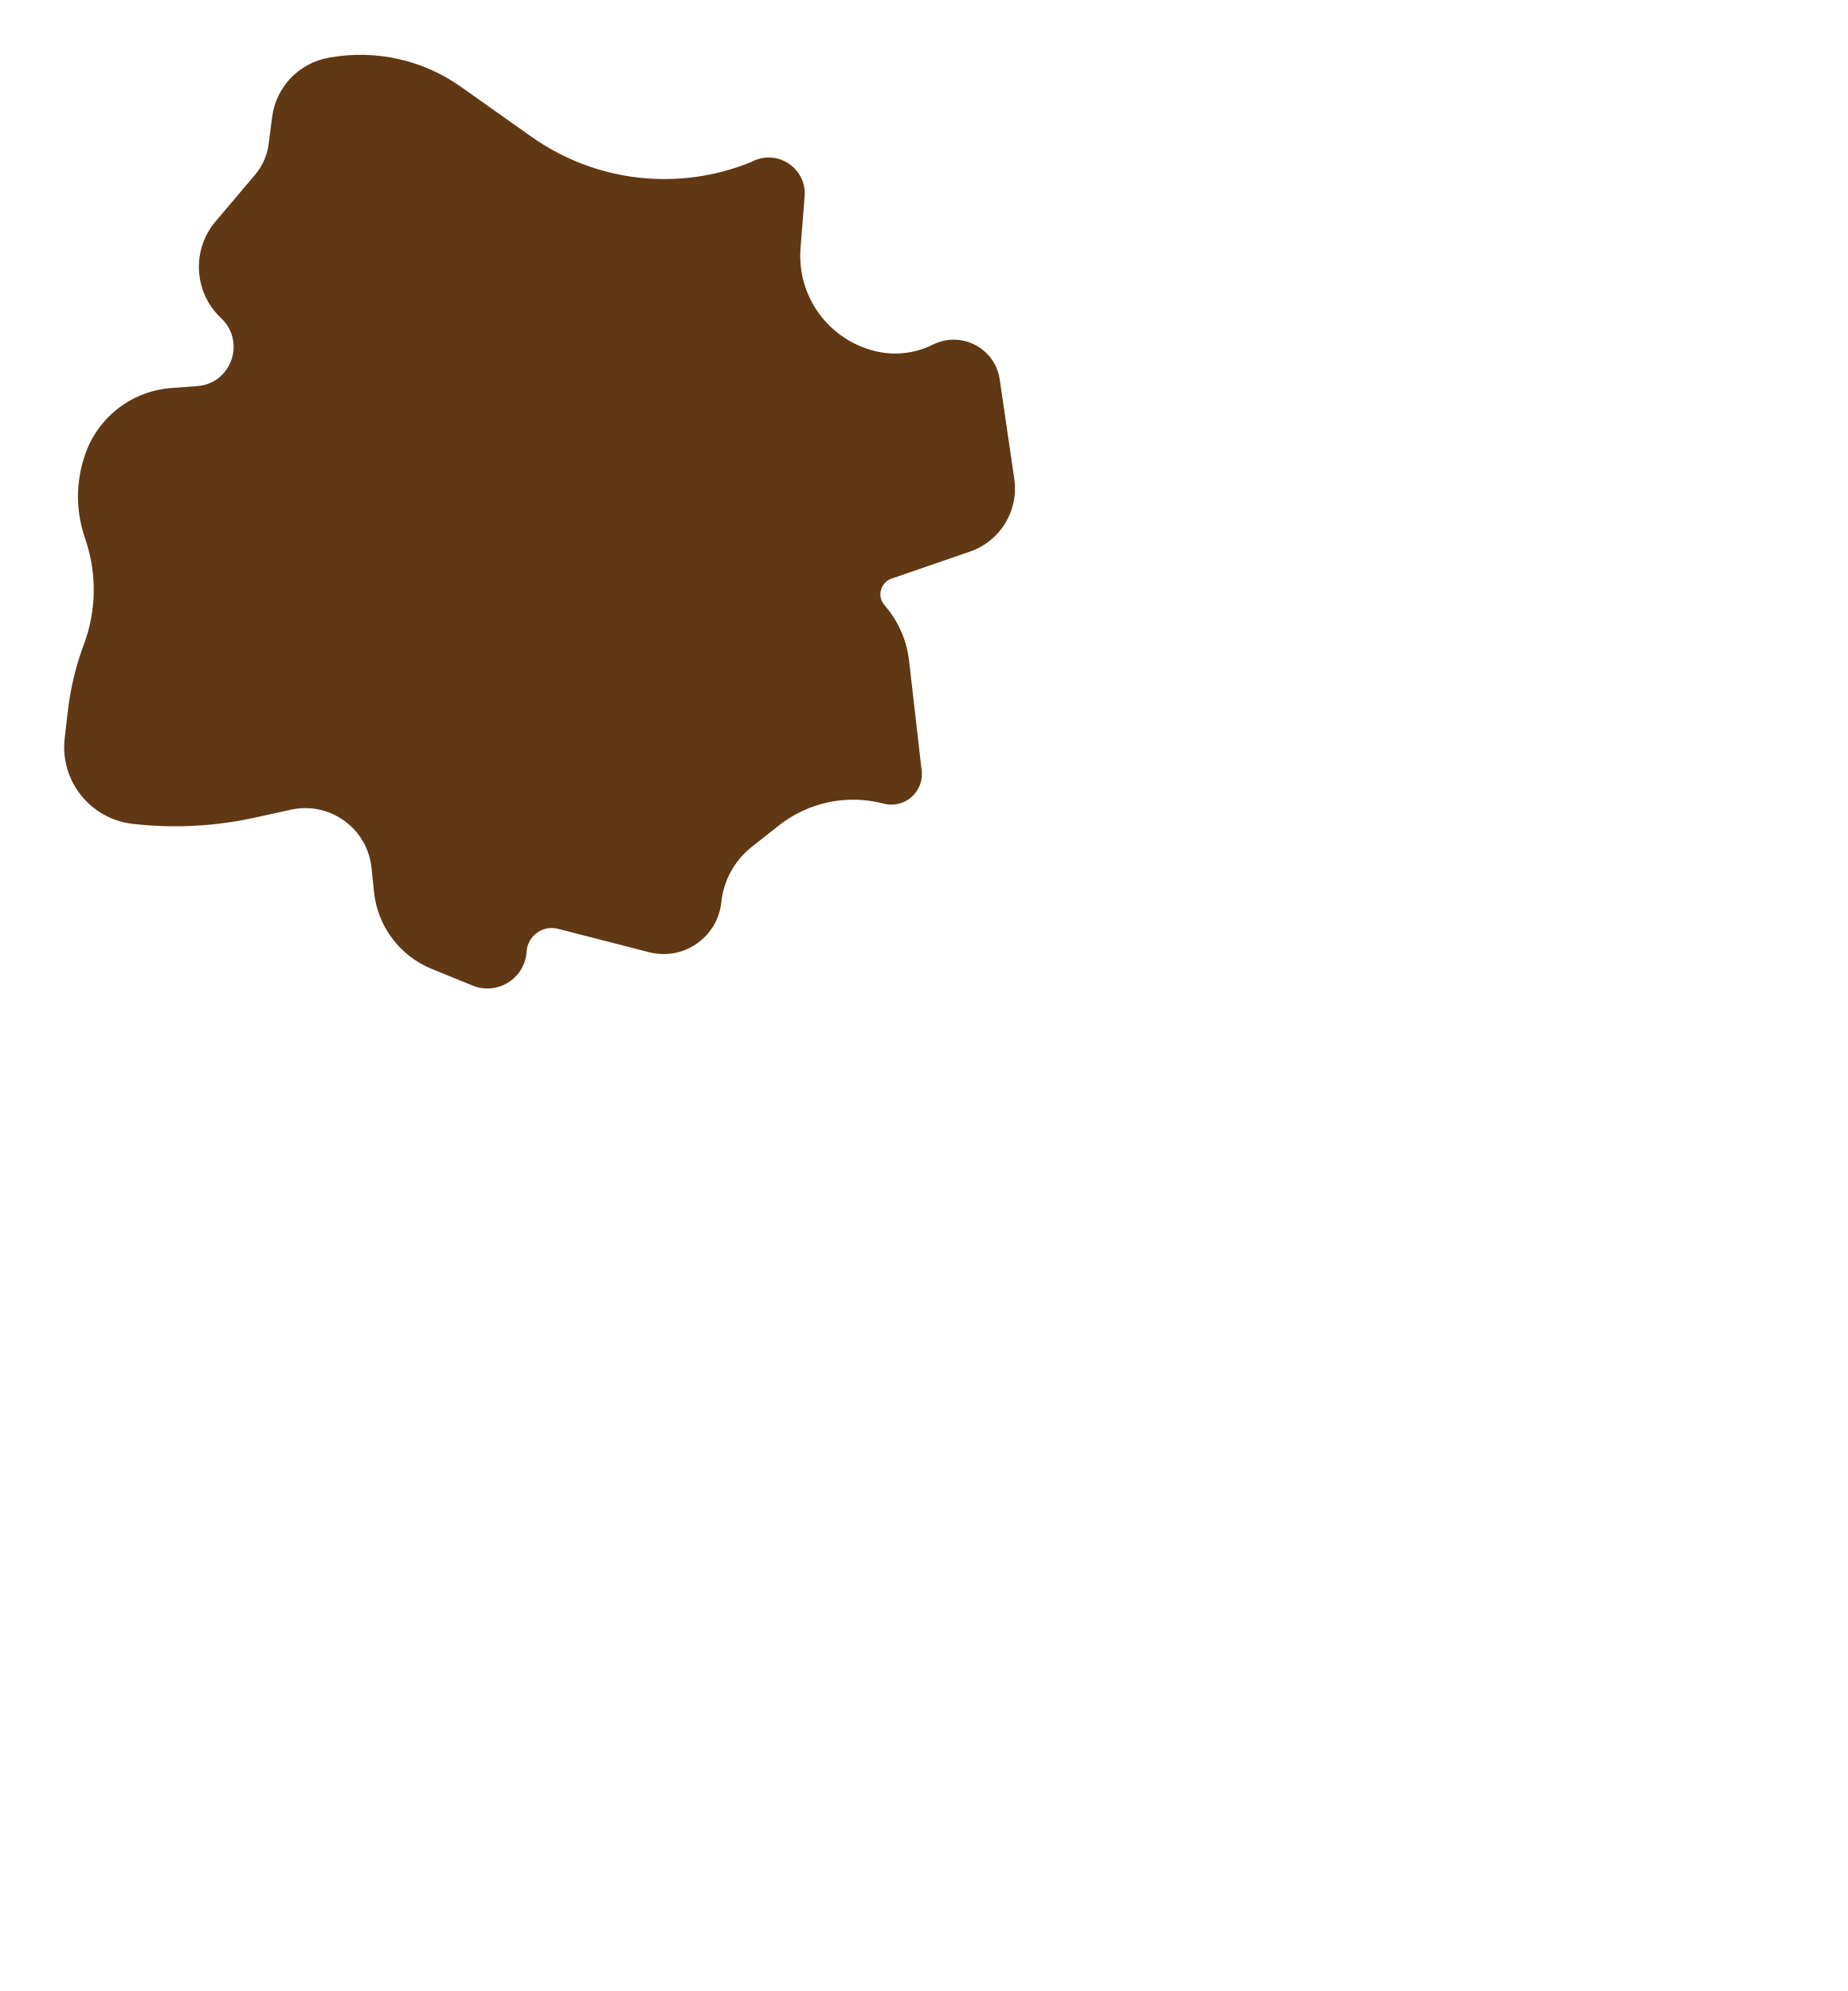
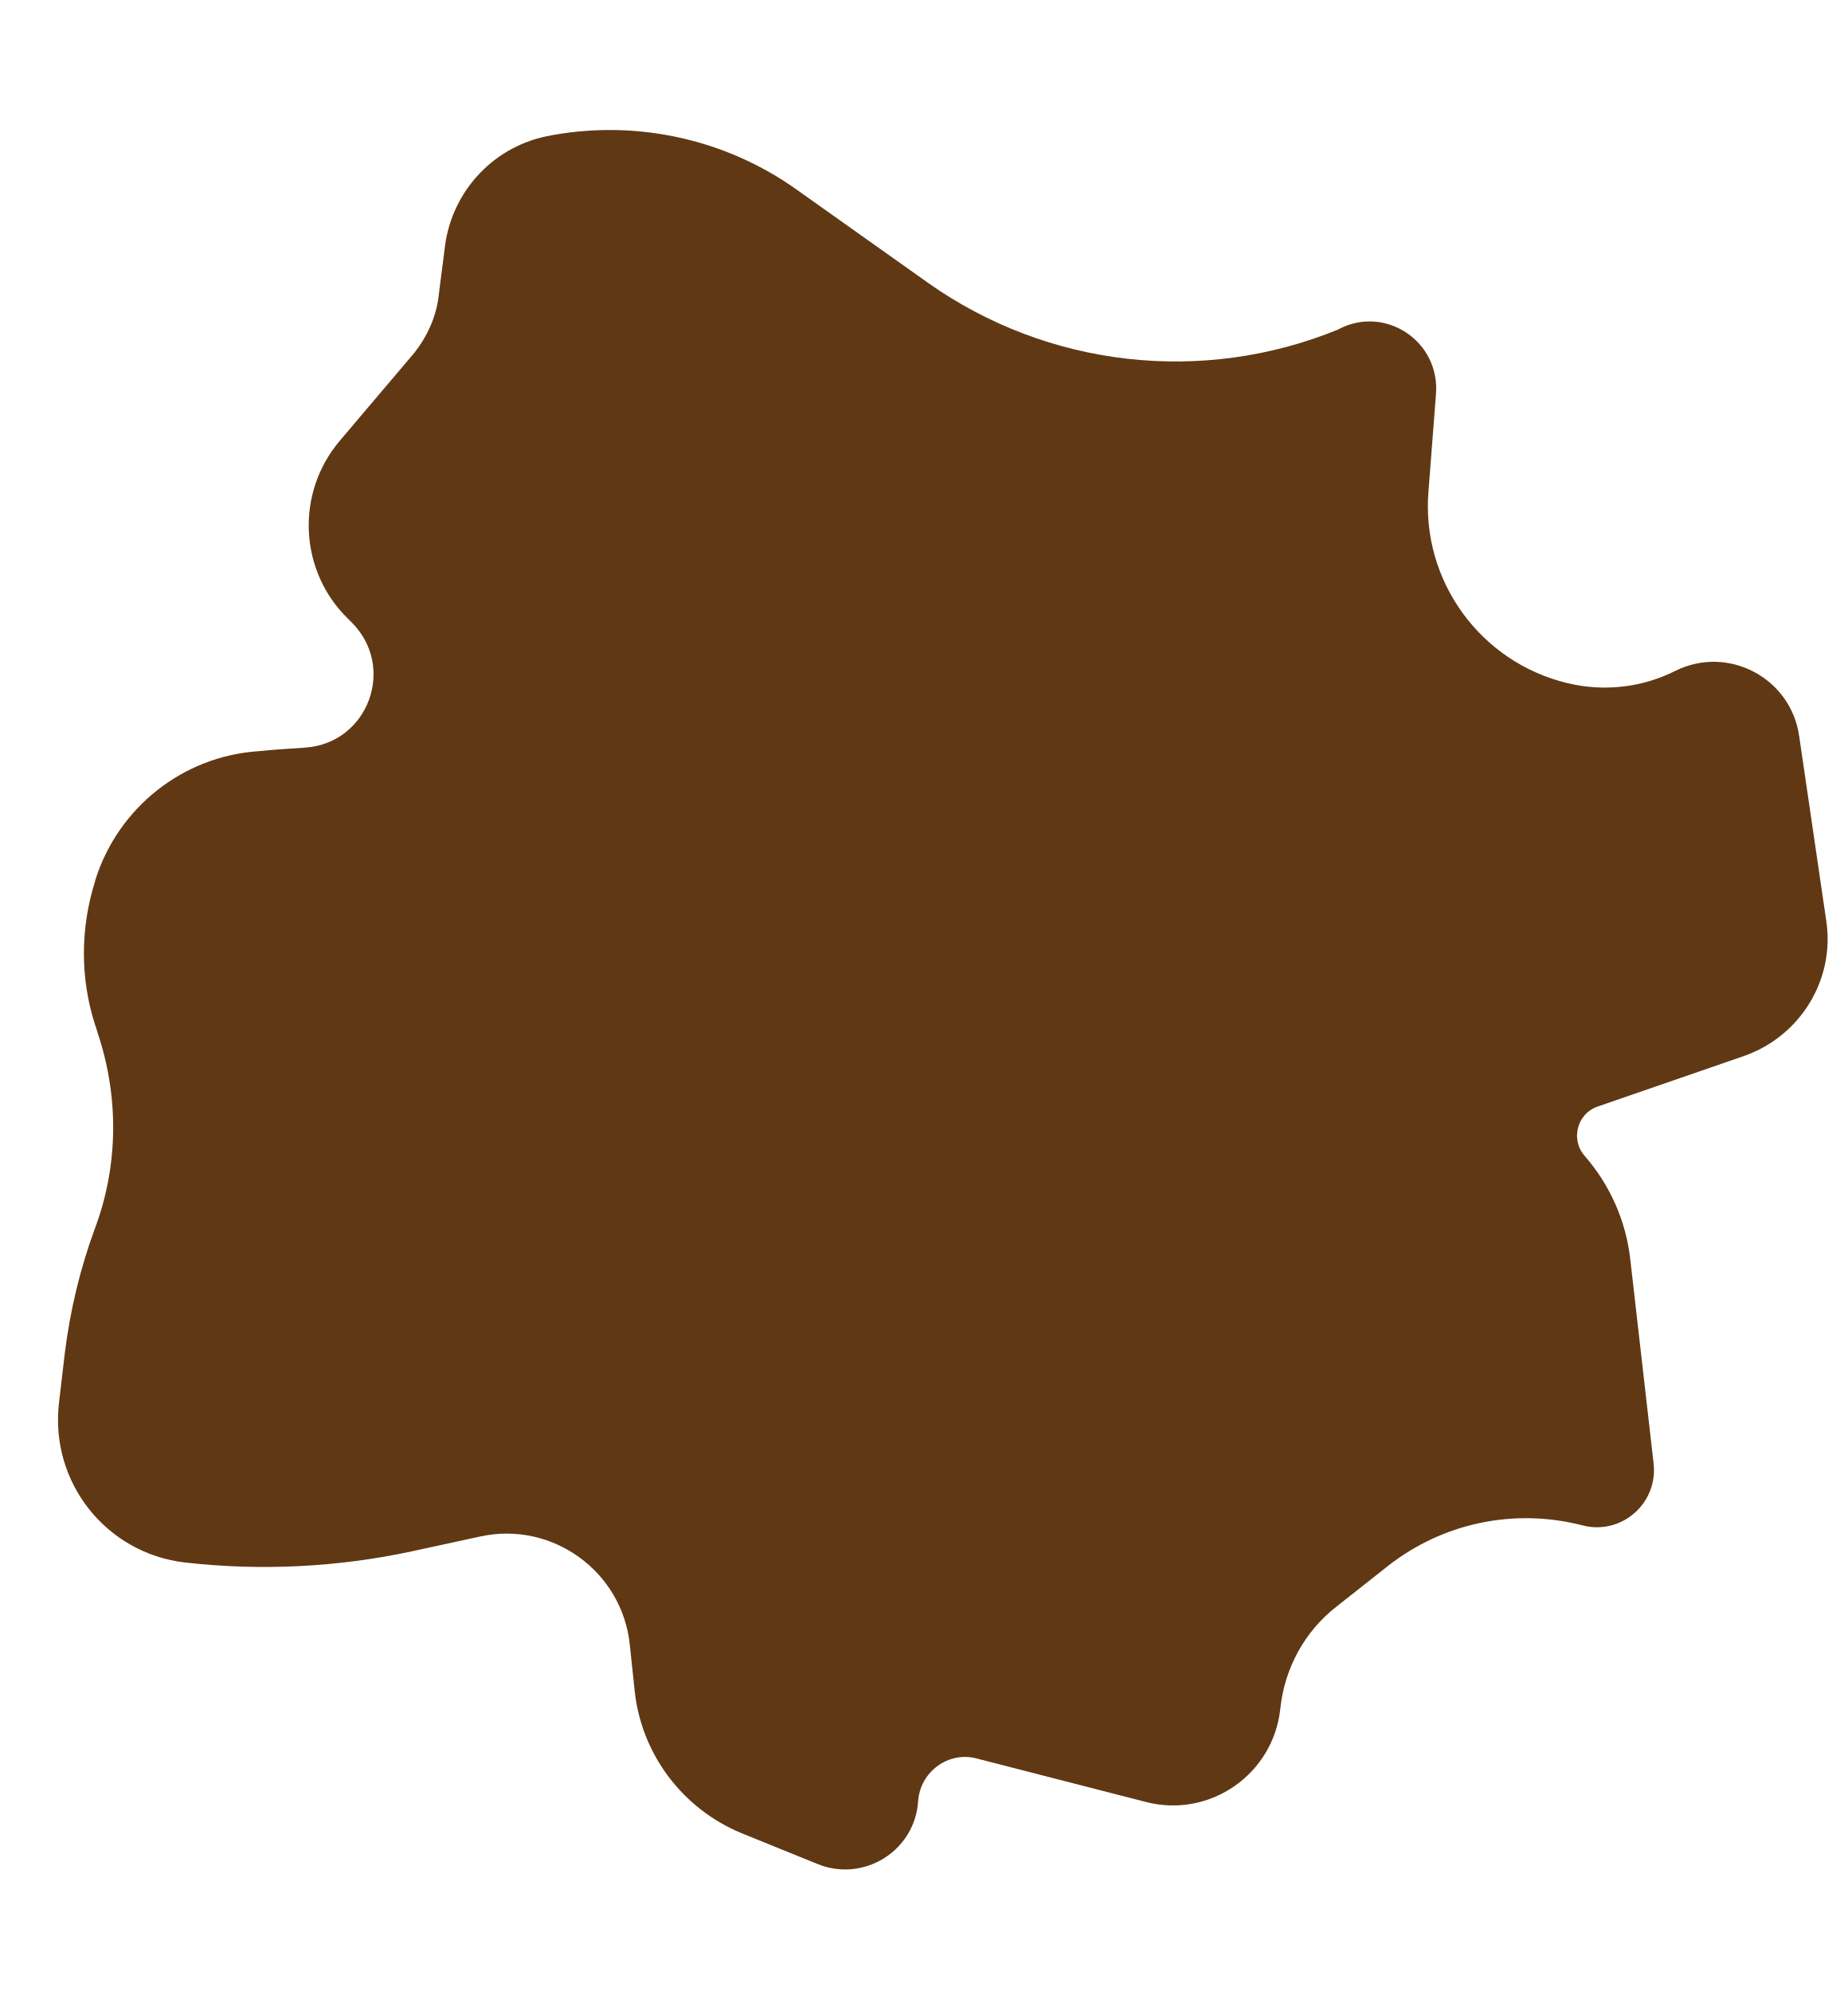
<svg xmlns="http://www.w3.org/2000/svg" version="1.1" id="Capa_1" x="0px" y="0px" viewBox="0 0 348 375" style="enable-background:new 0 0 348 375;" xml:space="preserve">
  <style type="text/css">
	.st0{fill:#603813;}
- 	.st1{fill:none;}
</style>
-   <path class="st0" d="M141.5,30.5L141.5,30.5c-13.7,5.61-29.32,3.82-41.4-4.73l-13.32-9.43c-7.11-5.04-15.95-7.03-24.53-5.53  l-0.28,0.05c-5.67,0.99-9.99,5.51-10.72,11.16c-0.24,1.84-0.47,3.65-0.66,5.11c-0.28,2.13-1.16,4.14-2.55,5.78l-7.45,8.8  c-4.49,5.31-4.11,13.19,0.86,18.04L41.72,60c4.61,4.5,1.78,12.25-4.57,12.72c-1.64,0.12-3.28,0.24-4.87,0.36  c-7.59,0.56-14.08,5.68-16.39,12.94l-0.07,0.23c-1.52,4.76-1.51,9.81,0,14.52c0.14,0.44,0.28,0.89,0.43,1.33  c2.01,6.28,1.86,13.06-0.45,19.25l0,0c-1.52,4.08-2.54,8.34-3.04,12.67l-0.58,5.03c-0.92,7.98,4.8,15.2,12.79,16.12h0  c7.64,0.88,15.38,0.49,22.9-1.15l6.94-1.52c7.31-1.6,14.38,3.52,15.15,10.96l0.47,4.54c0.67,6.47,4.85,12.04,10.87,14.49l7.7,3.14  c4.68,1.9,9.84-1.34,10.16-6.38l0,0c0.19-2.98,3.04-5.06,5.93-4.31l17.15,4.41c6.47,1.66,12.9-2.81,13.6-9.45v0  c0.43-4.09,2.49-7.84,5.72-10.39l5.12-4.04c5.56-4.39,12.86-5.91,19.71-4.11l0,0c3.91,1.03,7.63-2.19,7.17-6.21l-2.37-20.7  c-0.44-3.88-2.06-7.53-4.63-10.47v0c-1.46-1.67-0.76-4.28,1.33-5l14.77-5.09c5.71-1.97,9.21-7.72,8.34-13.7l-2.74-18.71  c-0.86-5.91-7.25-9.24-12.59-6.57l0,0c-3.34,1.67-7.15,2.11-10.78,1.24l0,0c-8.86-2.11-14.86-10.35-14.14-19.43l0.77-9.74  C151.94,31.62,146.23,27.92,141.5,30.5L141.5,30.5z" />
-   <rect class="st1" width="348" height="374" />
+   <path class="st0" d="M251.9,62.1L251.9,62.1c-25.5,10.4-54.6,7.1-77.1-8.8L150,35.7c-13.2-9.4-29.7-13.1-45.7-10.3l-0.5,0.1  c-10.6,1.8-18.6,10.3-20,20.8c-0.4,3.4-0.9,6.8-1.2,9.5c-0.5,4-2.2,7.7-4.7,10.8L64,83c-8.4,9.9-7.7,24.6,1.6,33.6l0.5,0.5  c8.6,8.4,3.3,22.8-8.5,23.7c-3.1,0.2-6.1,0.4-9.1,0.7c-14.1,1-26.2,10.6-30.5,24.1l-0.1,0.4c-2.8,8.9-2.8,18.3,0,27  c0.3,0.8,0.5,1.7,0.8,2.5c3.7,11.7,3.5,24.3-0.8,35.8l0,0c-2.8,7.6-4.7,15.5-5.7,23.6l-1.1,9.4c-1.7,14.9,8.9,28.3,23.8,30l0,0  c14.2,1.6,28.6,0.9,42.6-2.1l12.9-2.8c13.6-3,26.8,6.6,28.2,20.4l0.9,8.5c1.2,12,9,22.4,20.2,27l14.3,5.8  c8.7,3.5,18.3-2.5,18.9-11.9l0,0c0.4-5.5,5.7-9.4,11-8l31.9,8.2c12,3.1,24-5.2,25.3-17.6l0,0c0.8-7.6,4.6-14.6,10.7-19.3l9.5-7.5  c10.4-8.2,23.9-11,36.7-7.7l0,0c7.3,1.9,14.2-4.1,13.4-11.6l-4.4-38.5c-0.8-7.2-3.8-14-8.6-19.5l0,0c-2.7-3.1-1.4-8,2.5-9.3  l27.5-9.5c10.6-3.7,17.2-14.4,15.5-25.5l-5.1-34.8c-1.6-11-13.5-17.2-23.4-12.2l0,0c-6.2,3.1-13.3,3.9-20.1,2.3l0,0  c-16.5-3.9-27.7-19.3-26.3-36.2l1.4-18.1C271.3,64.2,260.7,57.3,251.9,62.1L251.9,62.1z" />
</svg>
